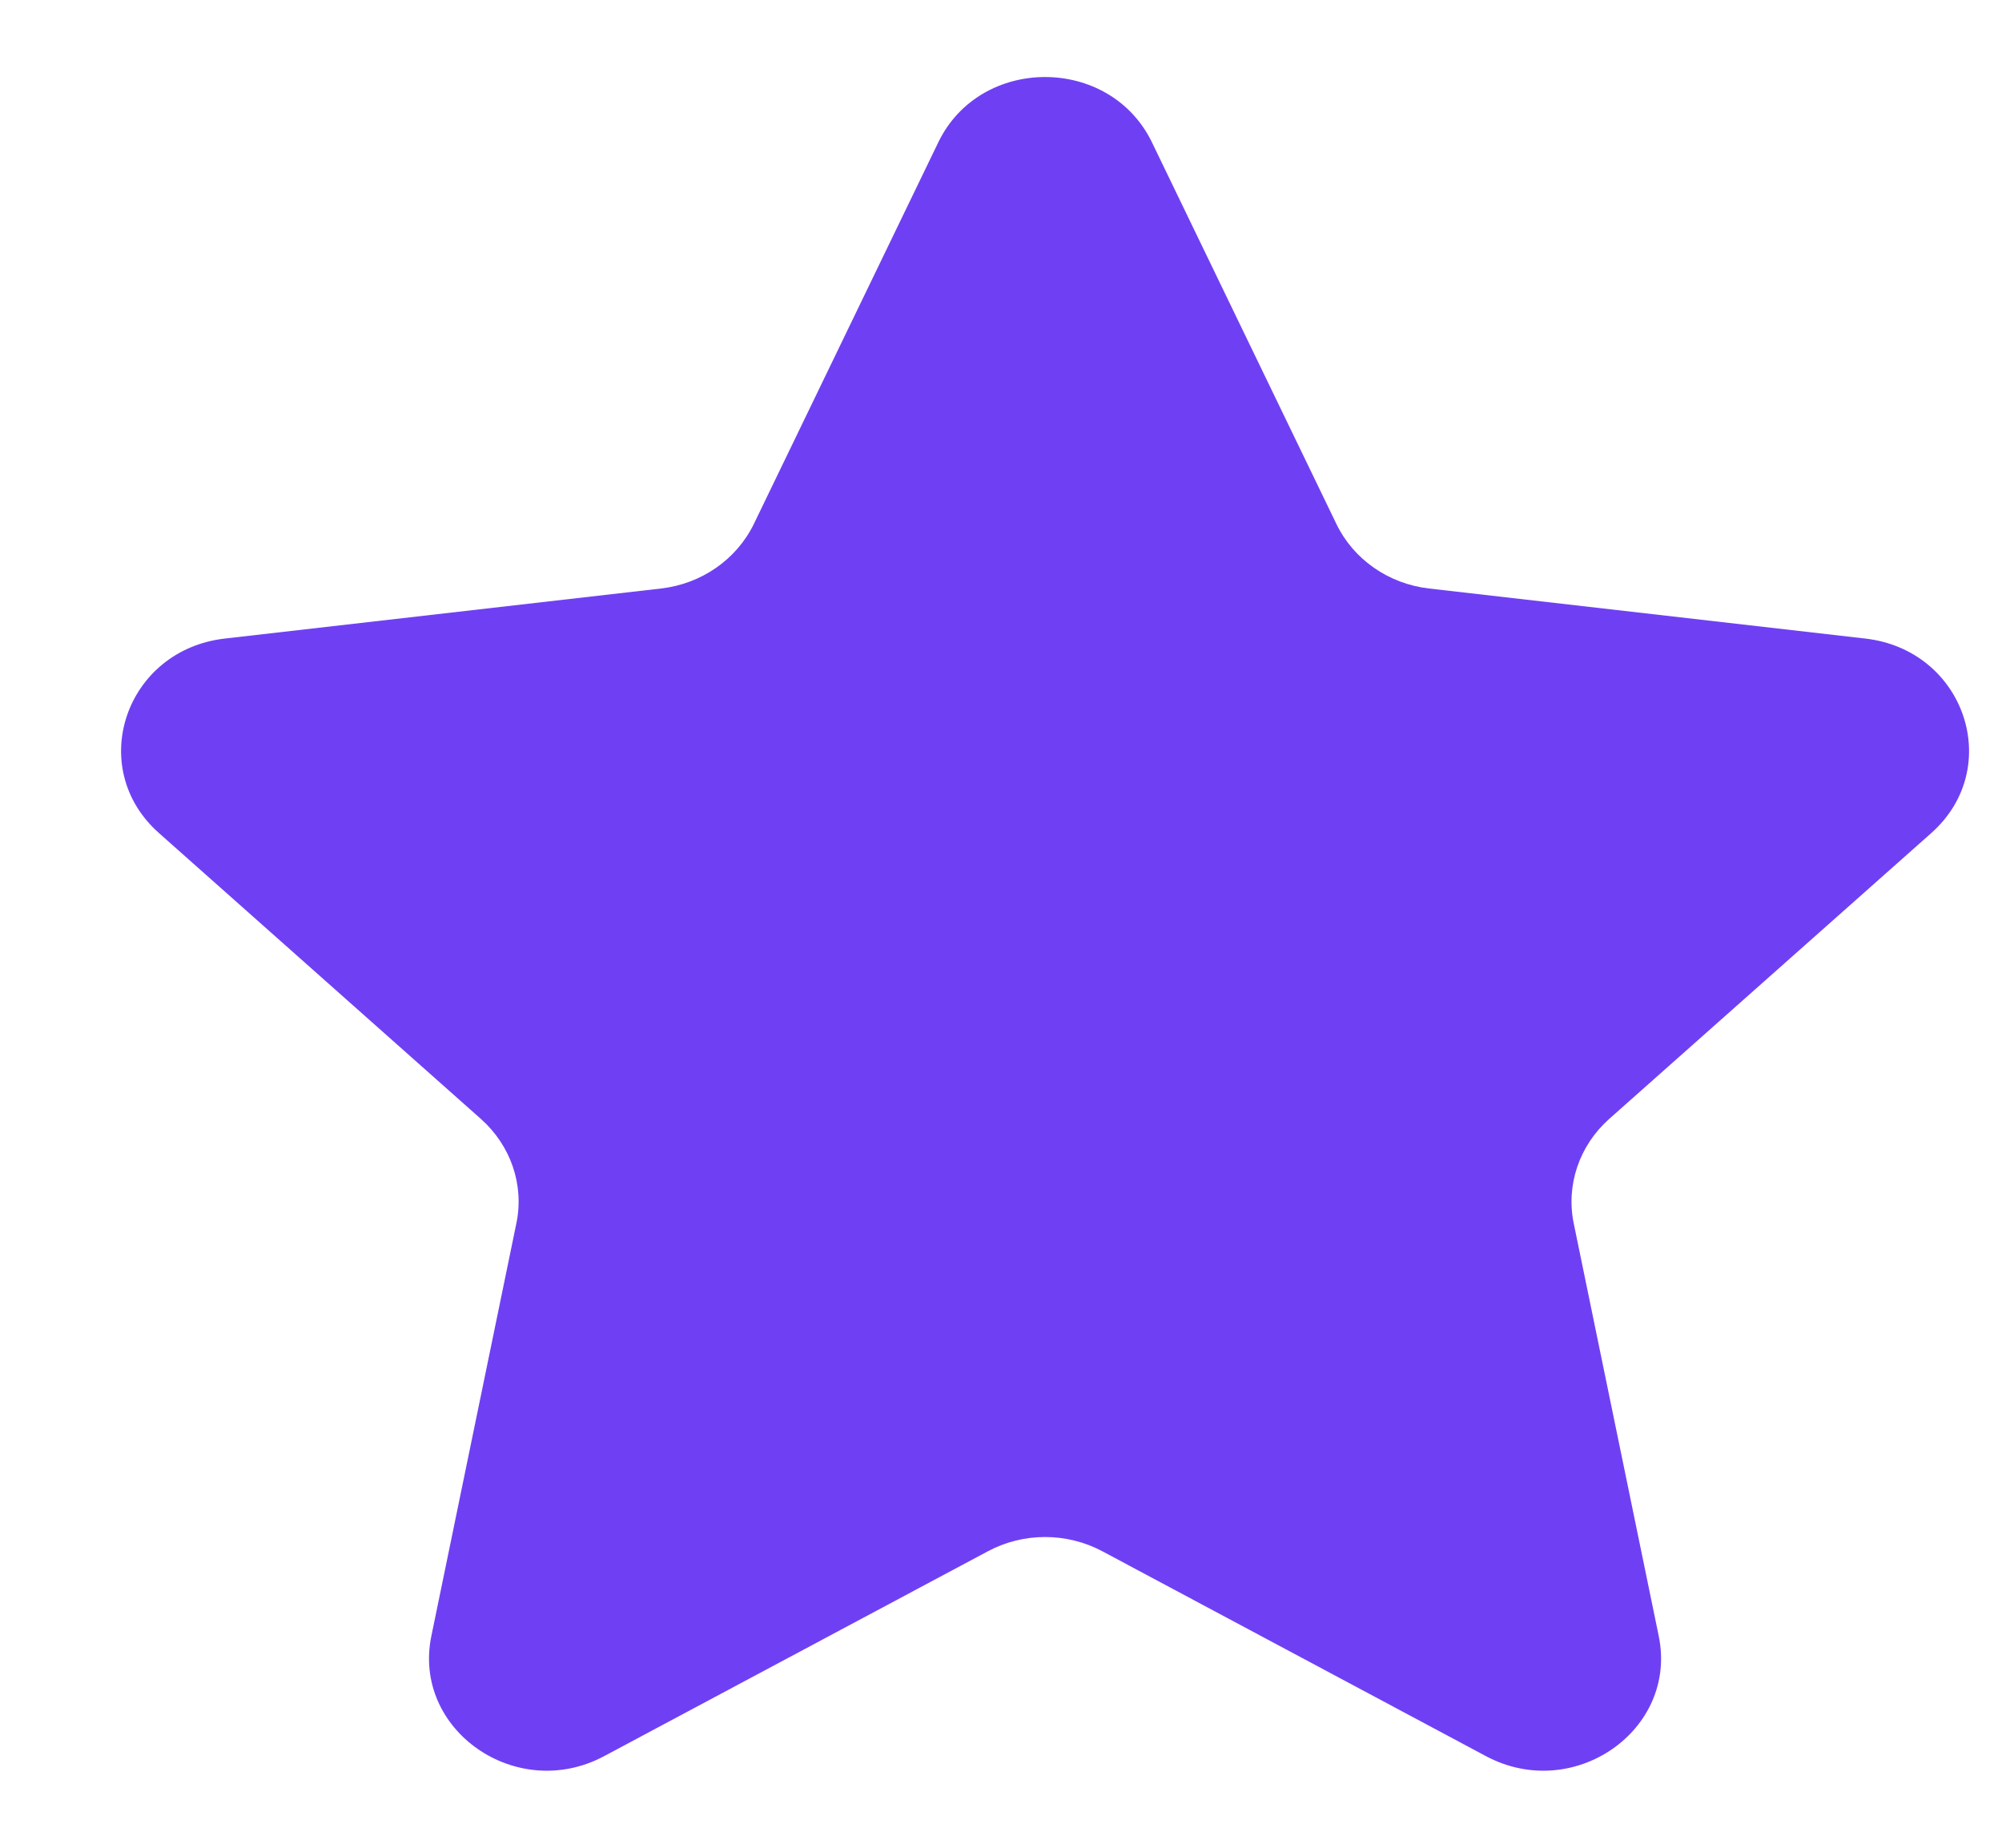
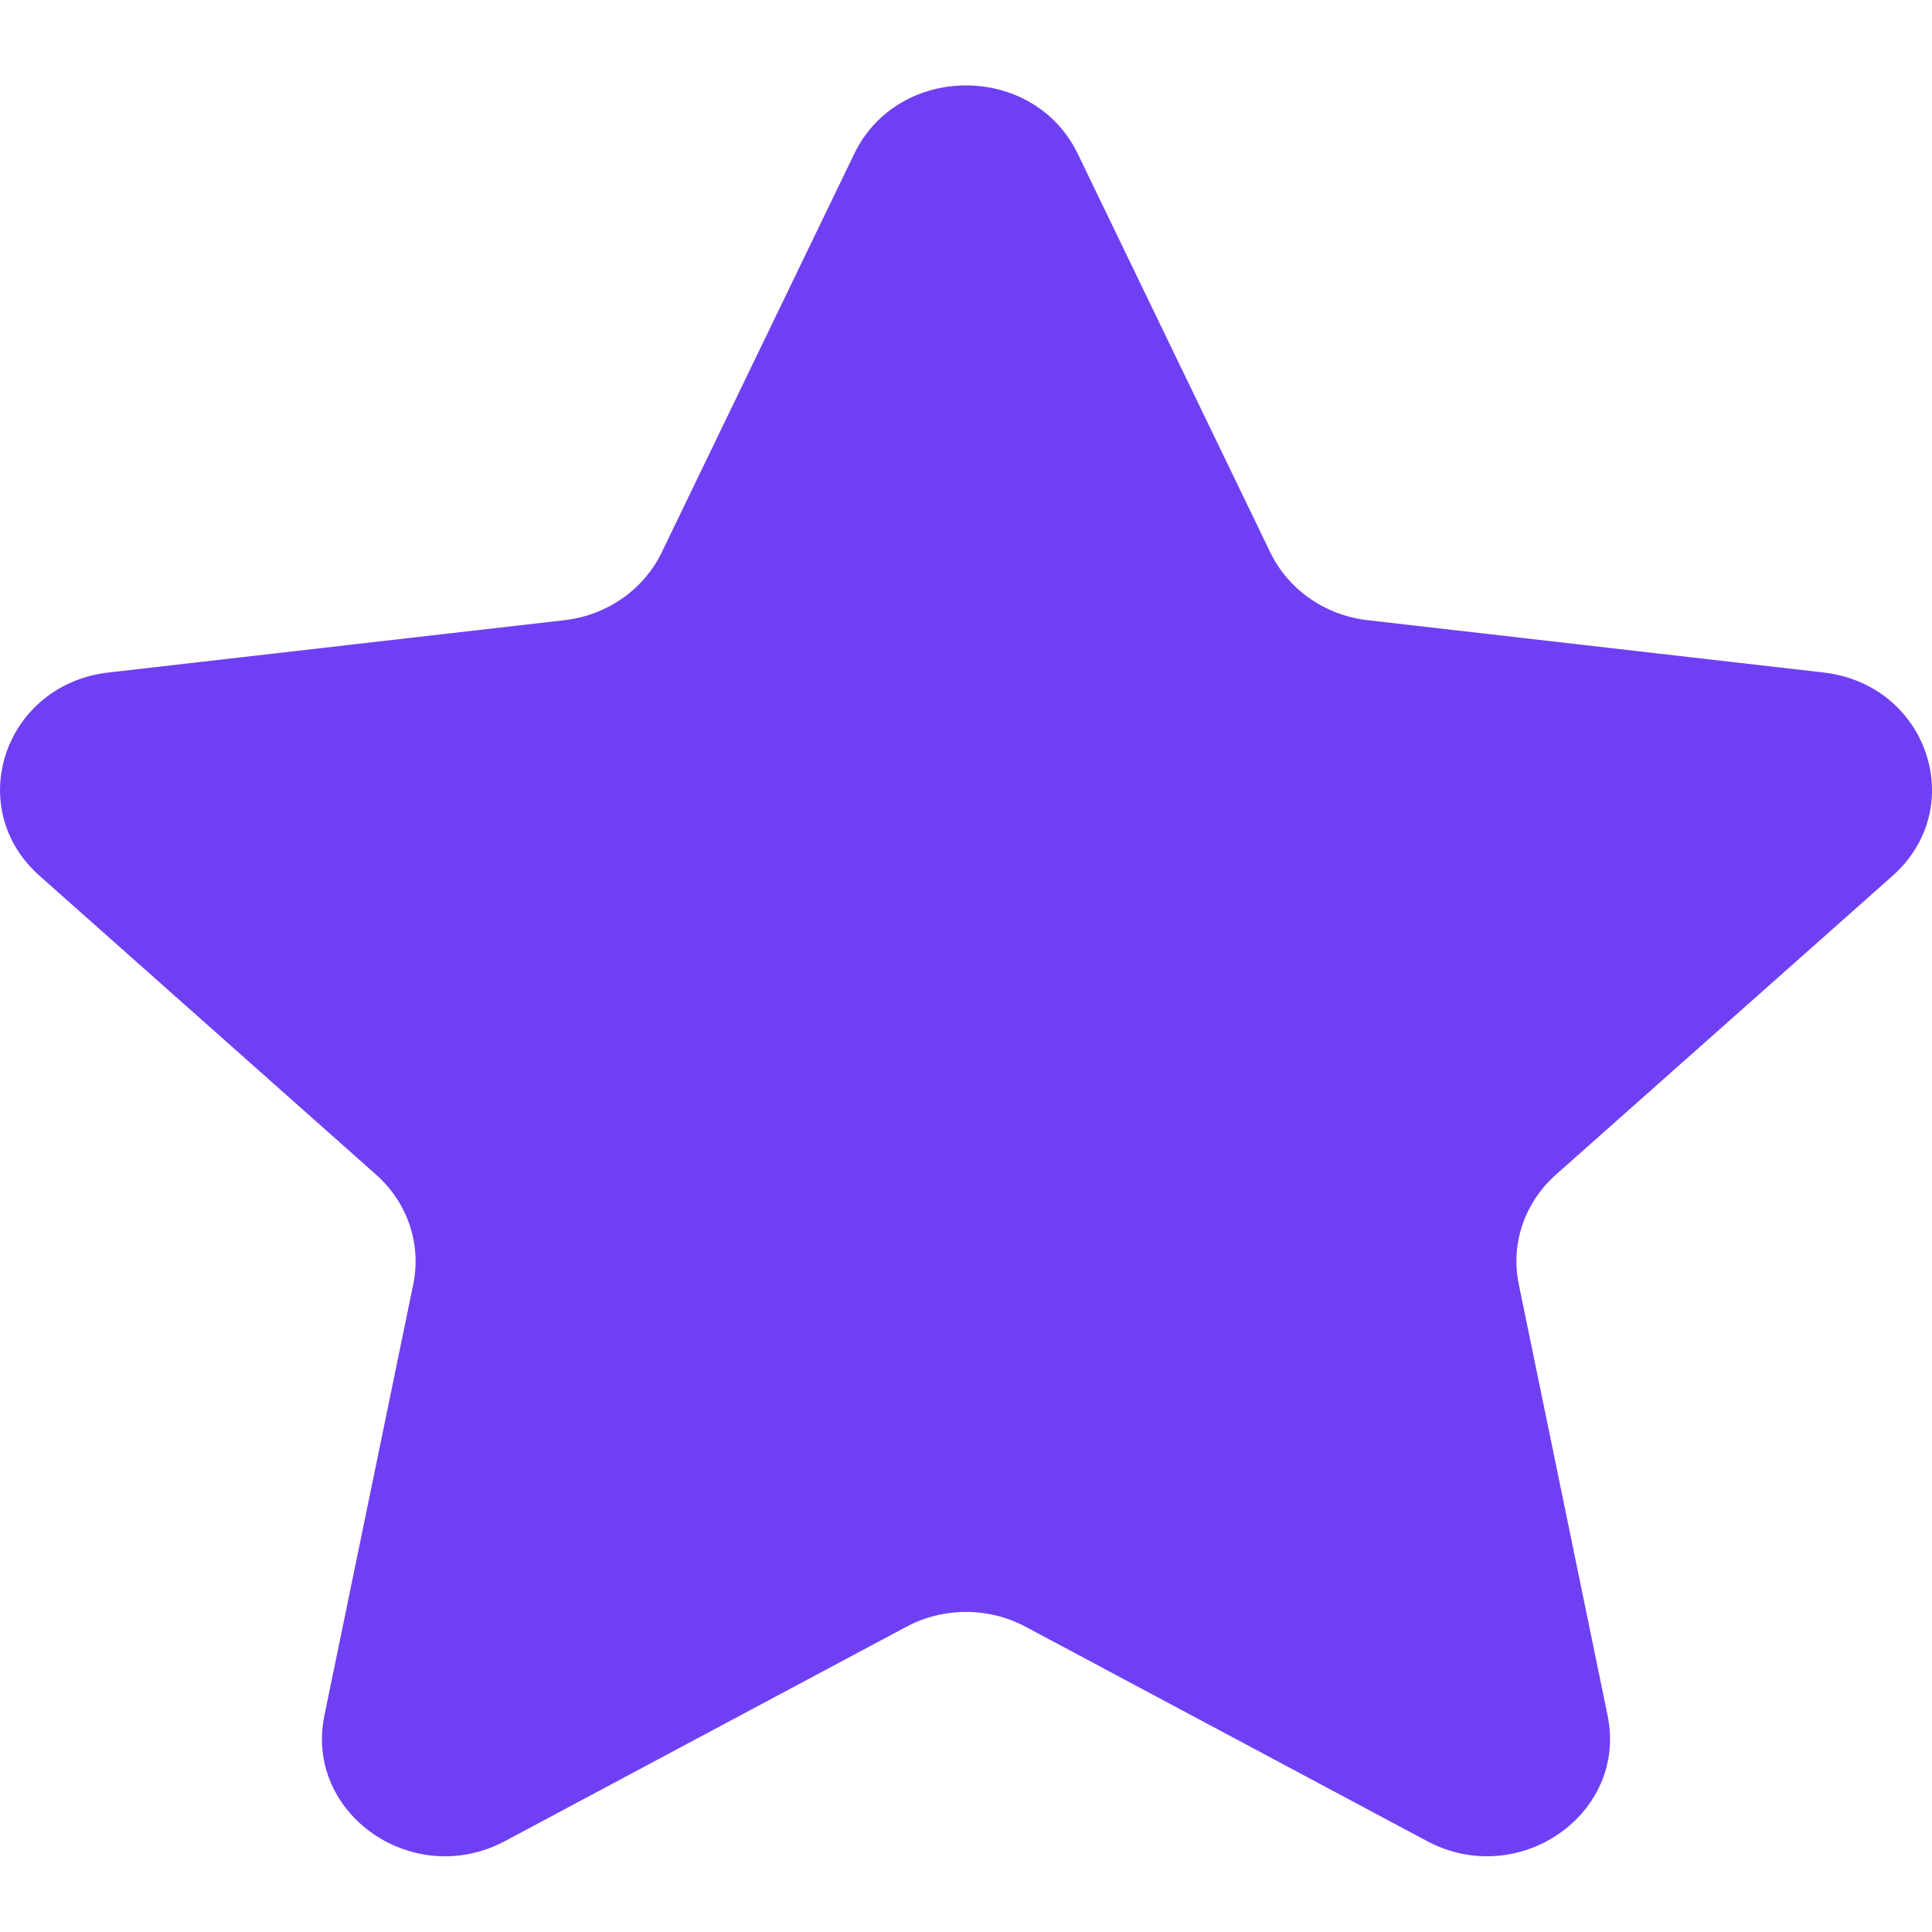
- <svg xmlns="http://www.w3.org/2000/svg" width="13" height="12" viewBox="0 0 13 12" fill="none">
-   <path d="M6.093 0.924C6.366 0.359 7.206 0.359 7.48 0.924L8.678 3.403C8.789 3.633 9.017 3.792 9.28 3.822L12.112 4.147C12.758 4.221 13.018 4.986 12.541 5.41L10.449 7.267C10.255 7.44 10.168 7.696 10.219 7.945L10.771 10.625C10.897 11.236 10.218 11.709 9.649 11.405L7.159 10.075C6.927 9.951 6.645 9.951 6.414 10.075L3.923 11.405C3.355 11.709 2.675 11.236 2.801 10.625L3.353 7.945C3.405 7.696 3.317 7.44 3.123 7.267L1.032 5.41C0.554 4.986 0.814 4.221 1.46 4.147L4.292 3.822C4.555 3.792 4.783 3.633 4.895 3.403L6.093 0.924Z" fill="#6F40F3" />
+ <svg xmlns="http://www.w3.org/2000/svg" width="12" height="12" viewBox="0 0 12 12" fill="none">
+   <path d="M5.306 0.955C5.58 0.389 6.42 0.389 6.694 0.955L7.891 3.433C8.003 3.663 8.231 3.822 8.494 3.852L11.326 4.177C11.972 4.251 12.232 5.016 11.755 5.44L9.663 7.297C9.469 7.47 9.382 7.726 9.433 7.975L9.985 10.655C10.111 11.267 9.432 11.739 8.863 11.435L6.372 10.105C6.141 9.981 5.859 9.981 5.628 10.105L3.137 11.435C2.568 11.739 1.889 11.267 2.015 10.655L2.567 7.976C2.618 7.726 2.531 7.47 2.337 7.297L0.246 5.44C-0.232 5.016 0.028 4.251 0.674 4.177L3.506 3.852C3.769 3.822 3.997 3.663 4.109 3.433L5.306 0.955Z" fill="#6F40F3" />
</svg>
